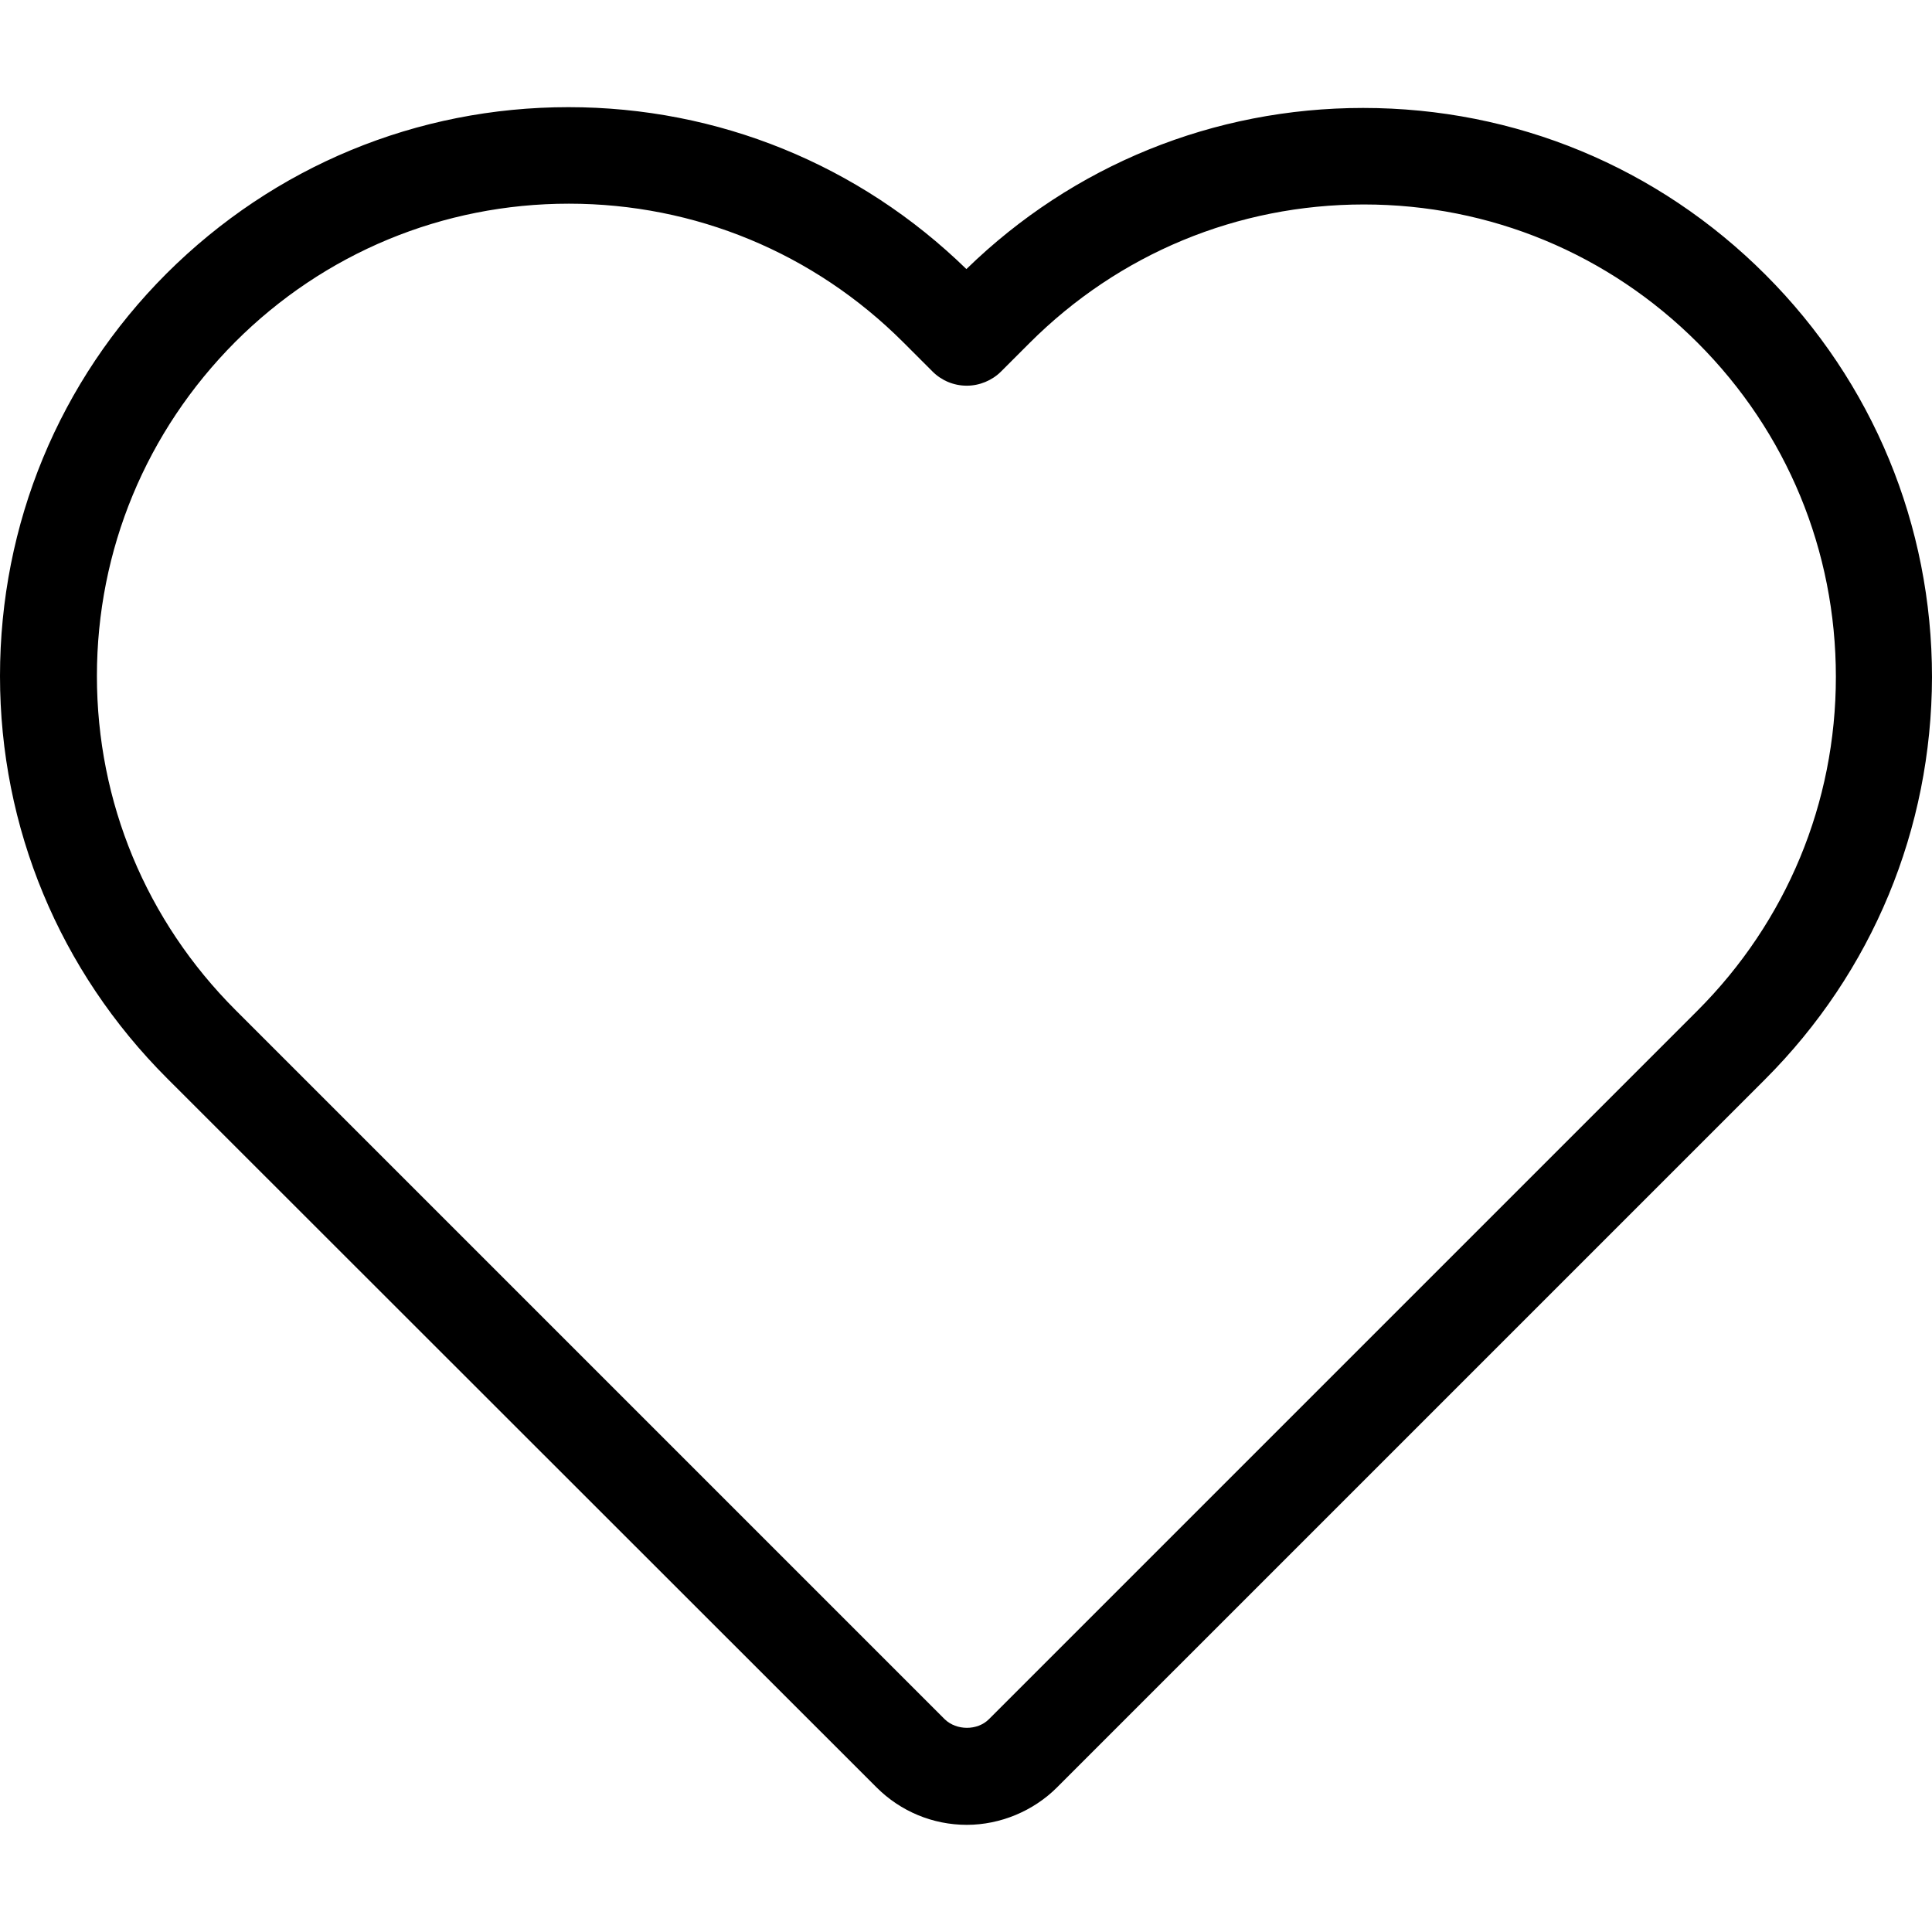
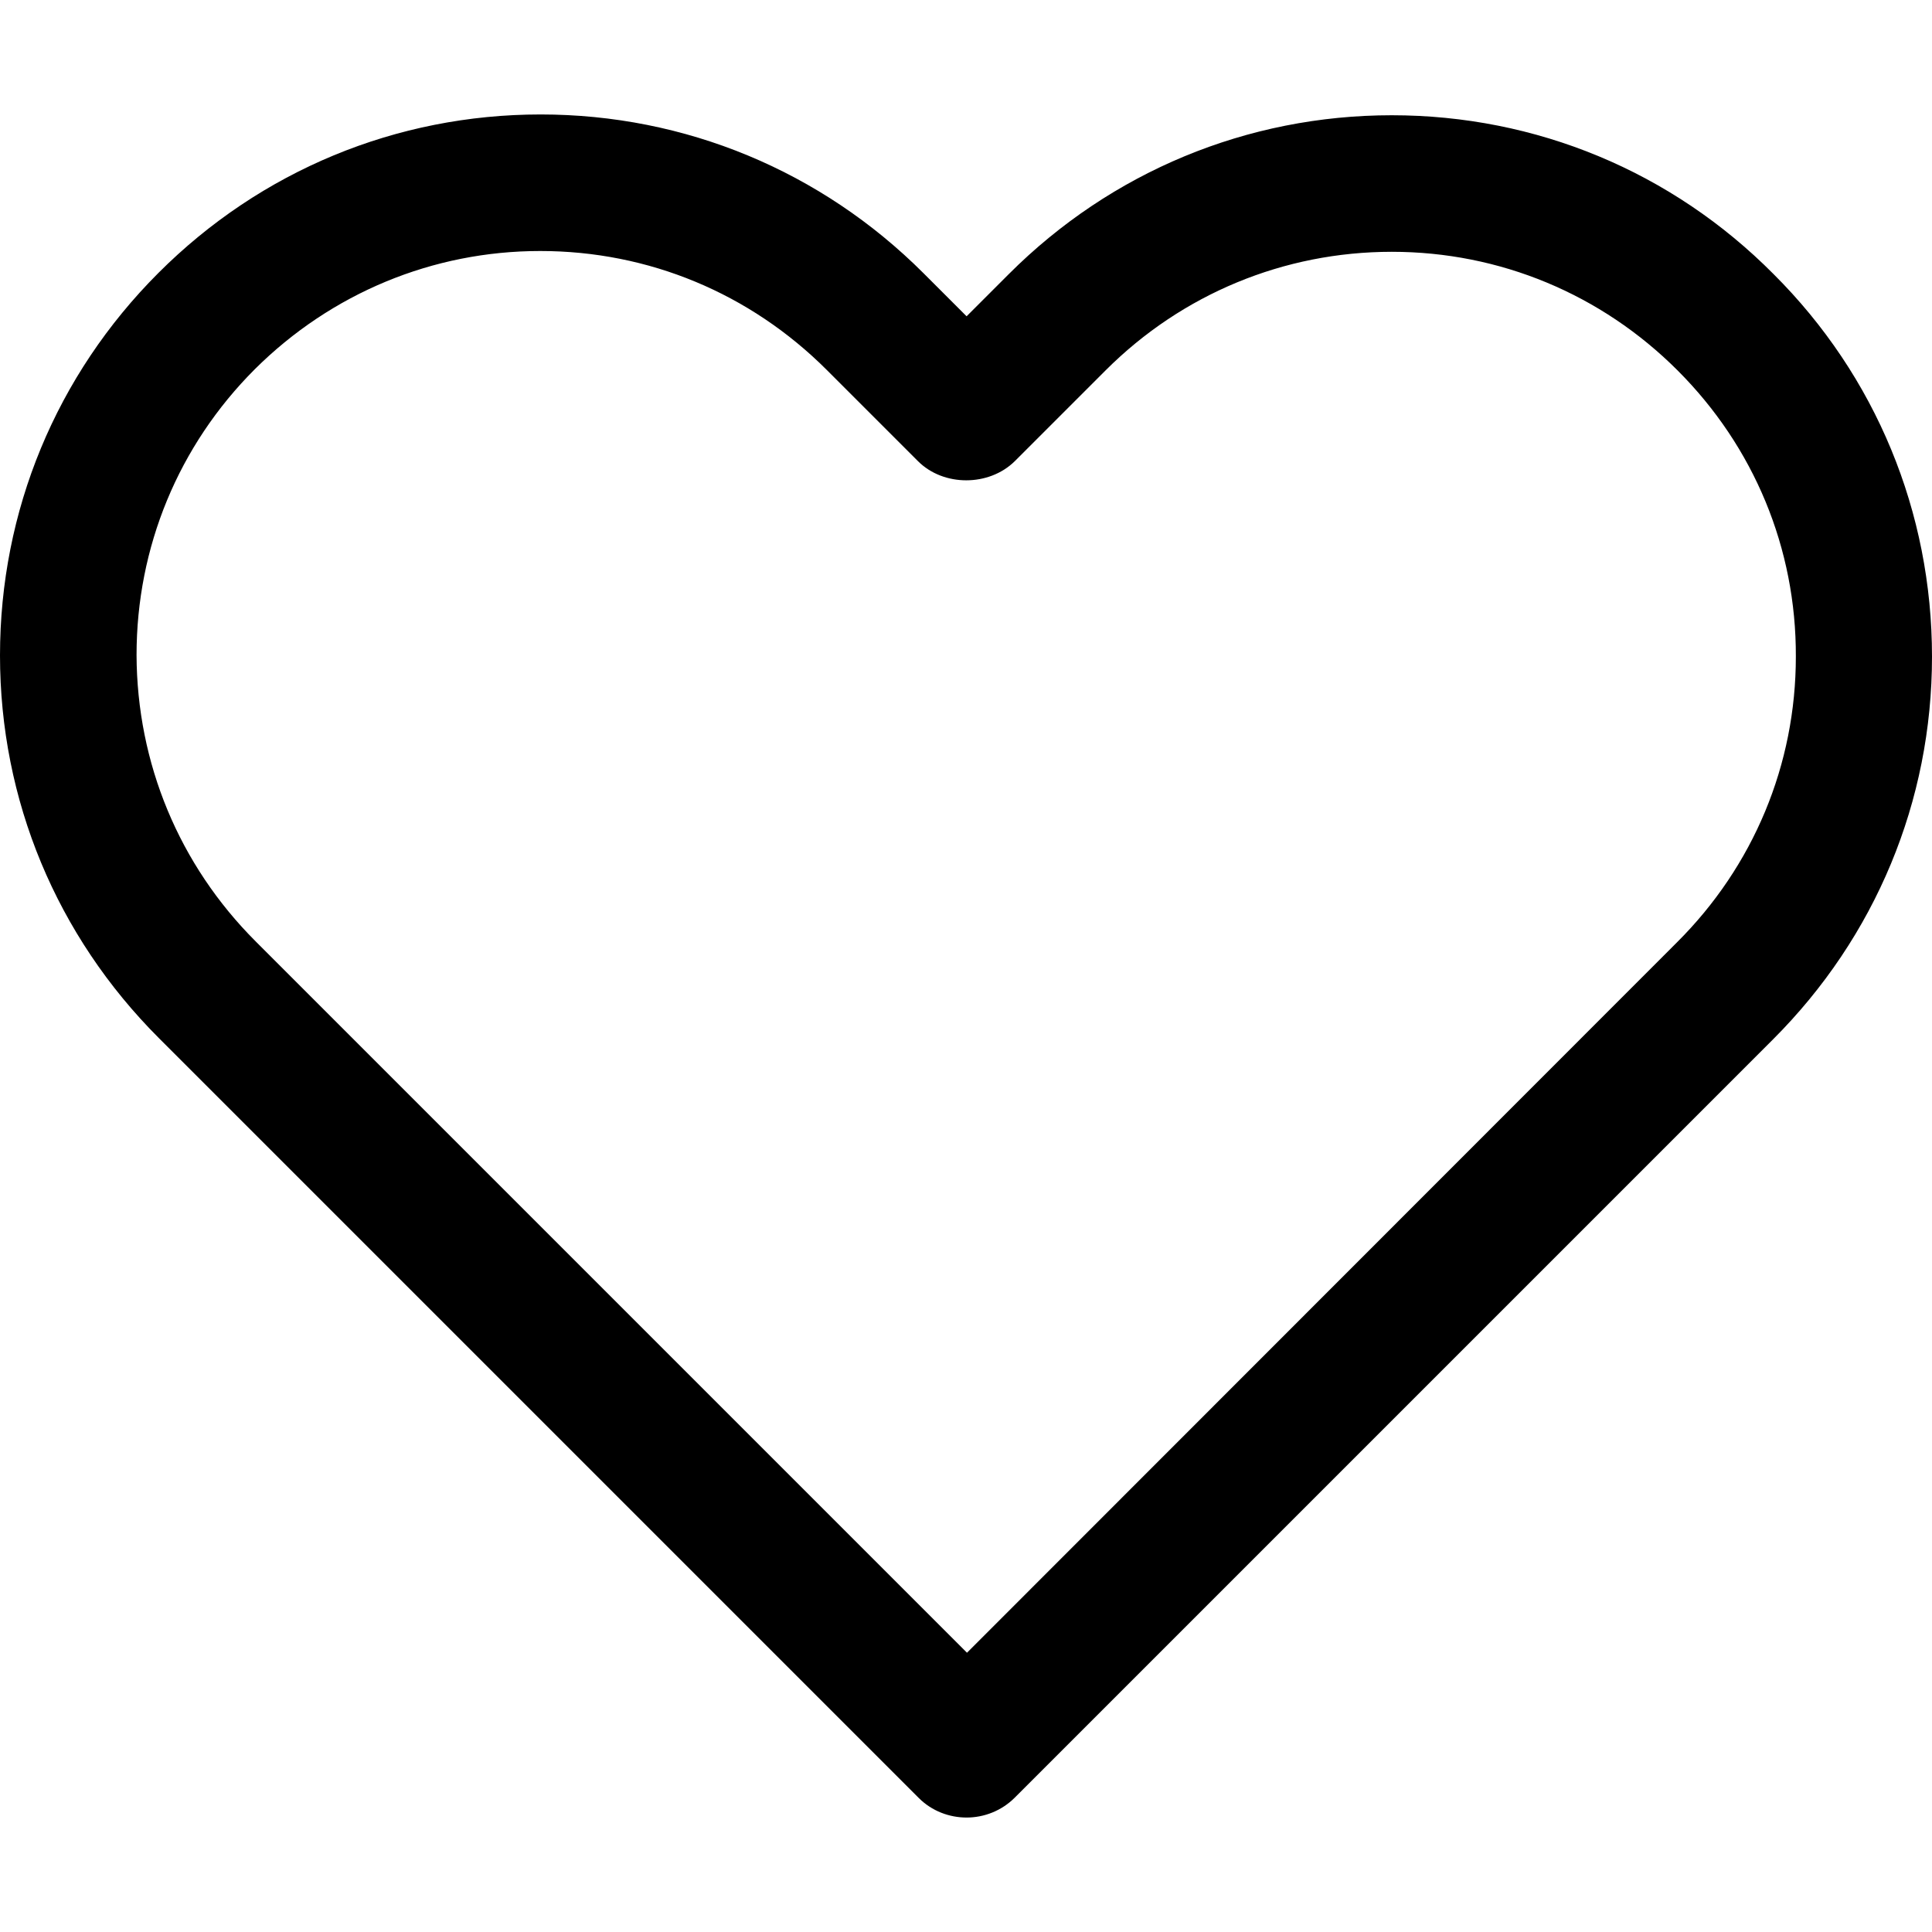
- <svg xmlns="http://www.w3.org/2000/svg" version="1.1" id="Capa_1" x="0px" y="0px" stroke-width="10" viewBox="0 0 490.4 490.4" style="enable-background:new 0 0 490.4 490.4;" xml:space="preserve">
+ <svg xmlns="http://www.w3.org/2000/svg" version="1.1" id="Capa_1" x="0px" y="0px" viewBox="0 0 485.3 485.3" style="enable-background:new 0 0 485.3 485.3;" xml:space="preserve">
  <g>
    <g>
-       <path d="M222.5,453.7c6.1,6.1,14.3,9.5,22.9,9.5c8.5,0,16.9-3.5,22.9-9.5L448,274c27.3-27.3,42.3-63.6,42.4-102.1    c0-38.6-15-74.9-42.3-102.2S384.6,27.4,346,27.4c-37.9,0-73.6,14.5-100.7,40.9c-27.2-26.5-63-41.1-101-41.1    c-38.5,0-74.7,15-102,42.2C15,96.7,0,133,0,171.6c0,38.5,15.1,74.8,42.4,102.1L222.5,453.7z M59.7,86.8    c22.6-22.6,52.7-35.1,84.7-35.1s62.2,12.5,84.9,35.2l7.4,7.4c2.3,2.3,5.4,3.6,8.7,3.6l0,0c3.2,0,6.4-1.3,8.7-3.6l7.2-7.2    c22.7-22.7,52.8-35.2,84.9-35.2c32,0,62.1,12.5,84.7,35.1c22.7,22.7,35.1,52.8,35.1,84.8s-12.5,62.1-35.2,84.8L251,436.4    c-2.9,2.9-8.2,2.9-11.2,0l-180-180c-22.7-22.7-35.2-52.8-35.2-84.8C24.6,139.6,37.1,109.5,59.7,86.8z" />
+       <g>
+         <path d="M349.6,28.95c-36.3,0-70.5,14.2-96.2,39.9l-10.6,10.6L232,68.65c-25.7-25.7-59.9-39.9-96.2-39.9     c-36.2,0-70.3,14.1-96,39.8S0,128.35,0,164.65s14.2,70.4,39.9,96.1l190.5,190.5l0.4,0.4c3.3,3.3,7.7,4.9,12,4.9     c4.4,0,8.8-1.7,12.1-5l190.5-190.5c25.7-25.7,39.9-59.8,39.9-96.1s-14.1-70.5-39.8-96.1C419.9,43.05,385.8,28.95,349.6,28.95z      M421.2,236.75l-178.3,178.4L64.2,236.45c-19.2-19.2-29.8-44.7-29.9-71.9c0-27.1,10.5-52.6,29.7-71.8     c19.2-19.1,44.7-29.7,71.7-29.7c27.2,0,52.7,10.6,72,29.9l22.9,22.9c6.4,6.4,17.8,6.4,24.3,0l22.8-22.8     c19.2-19.2,44.8-29.8,71.9-29.8s52.6,10.6,71.8,29.8c19.2,19.2,29.8,44.7,29.7,71.9C451.1,192.05,440.5,217.55,421.2,236.75z" />
+       </g>
    </g>
+     <g>
+ 	</g>
+     <g>
+ 	</g>
+     <g>
+ 	</g>
+     <g>
+ 	</g>
+     <g>
+ 	</g>
+     <g>
+ 	</g>
+     <g>
+ 	</g>
+     <g>
+ 	</g>
+     <g>
+ 	</g>
+     <g>
+ 	</g>
+     <g>
+ 	</g>
+     <g>
+ 	</g>
+     <g>
+ 	</g>
+     <g>
+ 	</g>
+     <g>
+ 	</g>
  </g>
  <g>
</g>
  <g>
</g>
  <g>
</g>
  <g>
</g>
  <g>
</g>
  <g>
</g>
  <g>
</g>
  <g>
</g>
  <g>
</g>
  <g>
</g>
  <g>
</g>
  <g>
</g>
  <g>
</g>
  <g>
</g>
  <g>
</g>
</svg>
